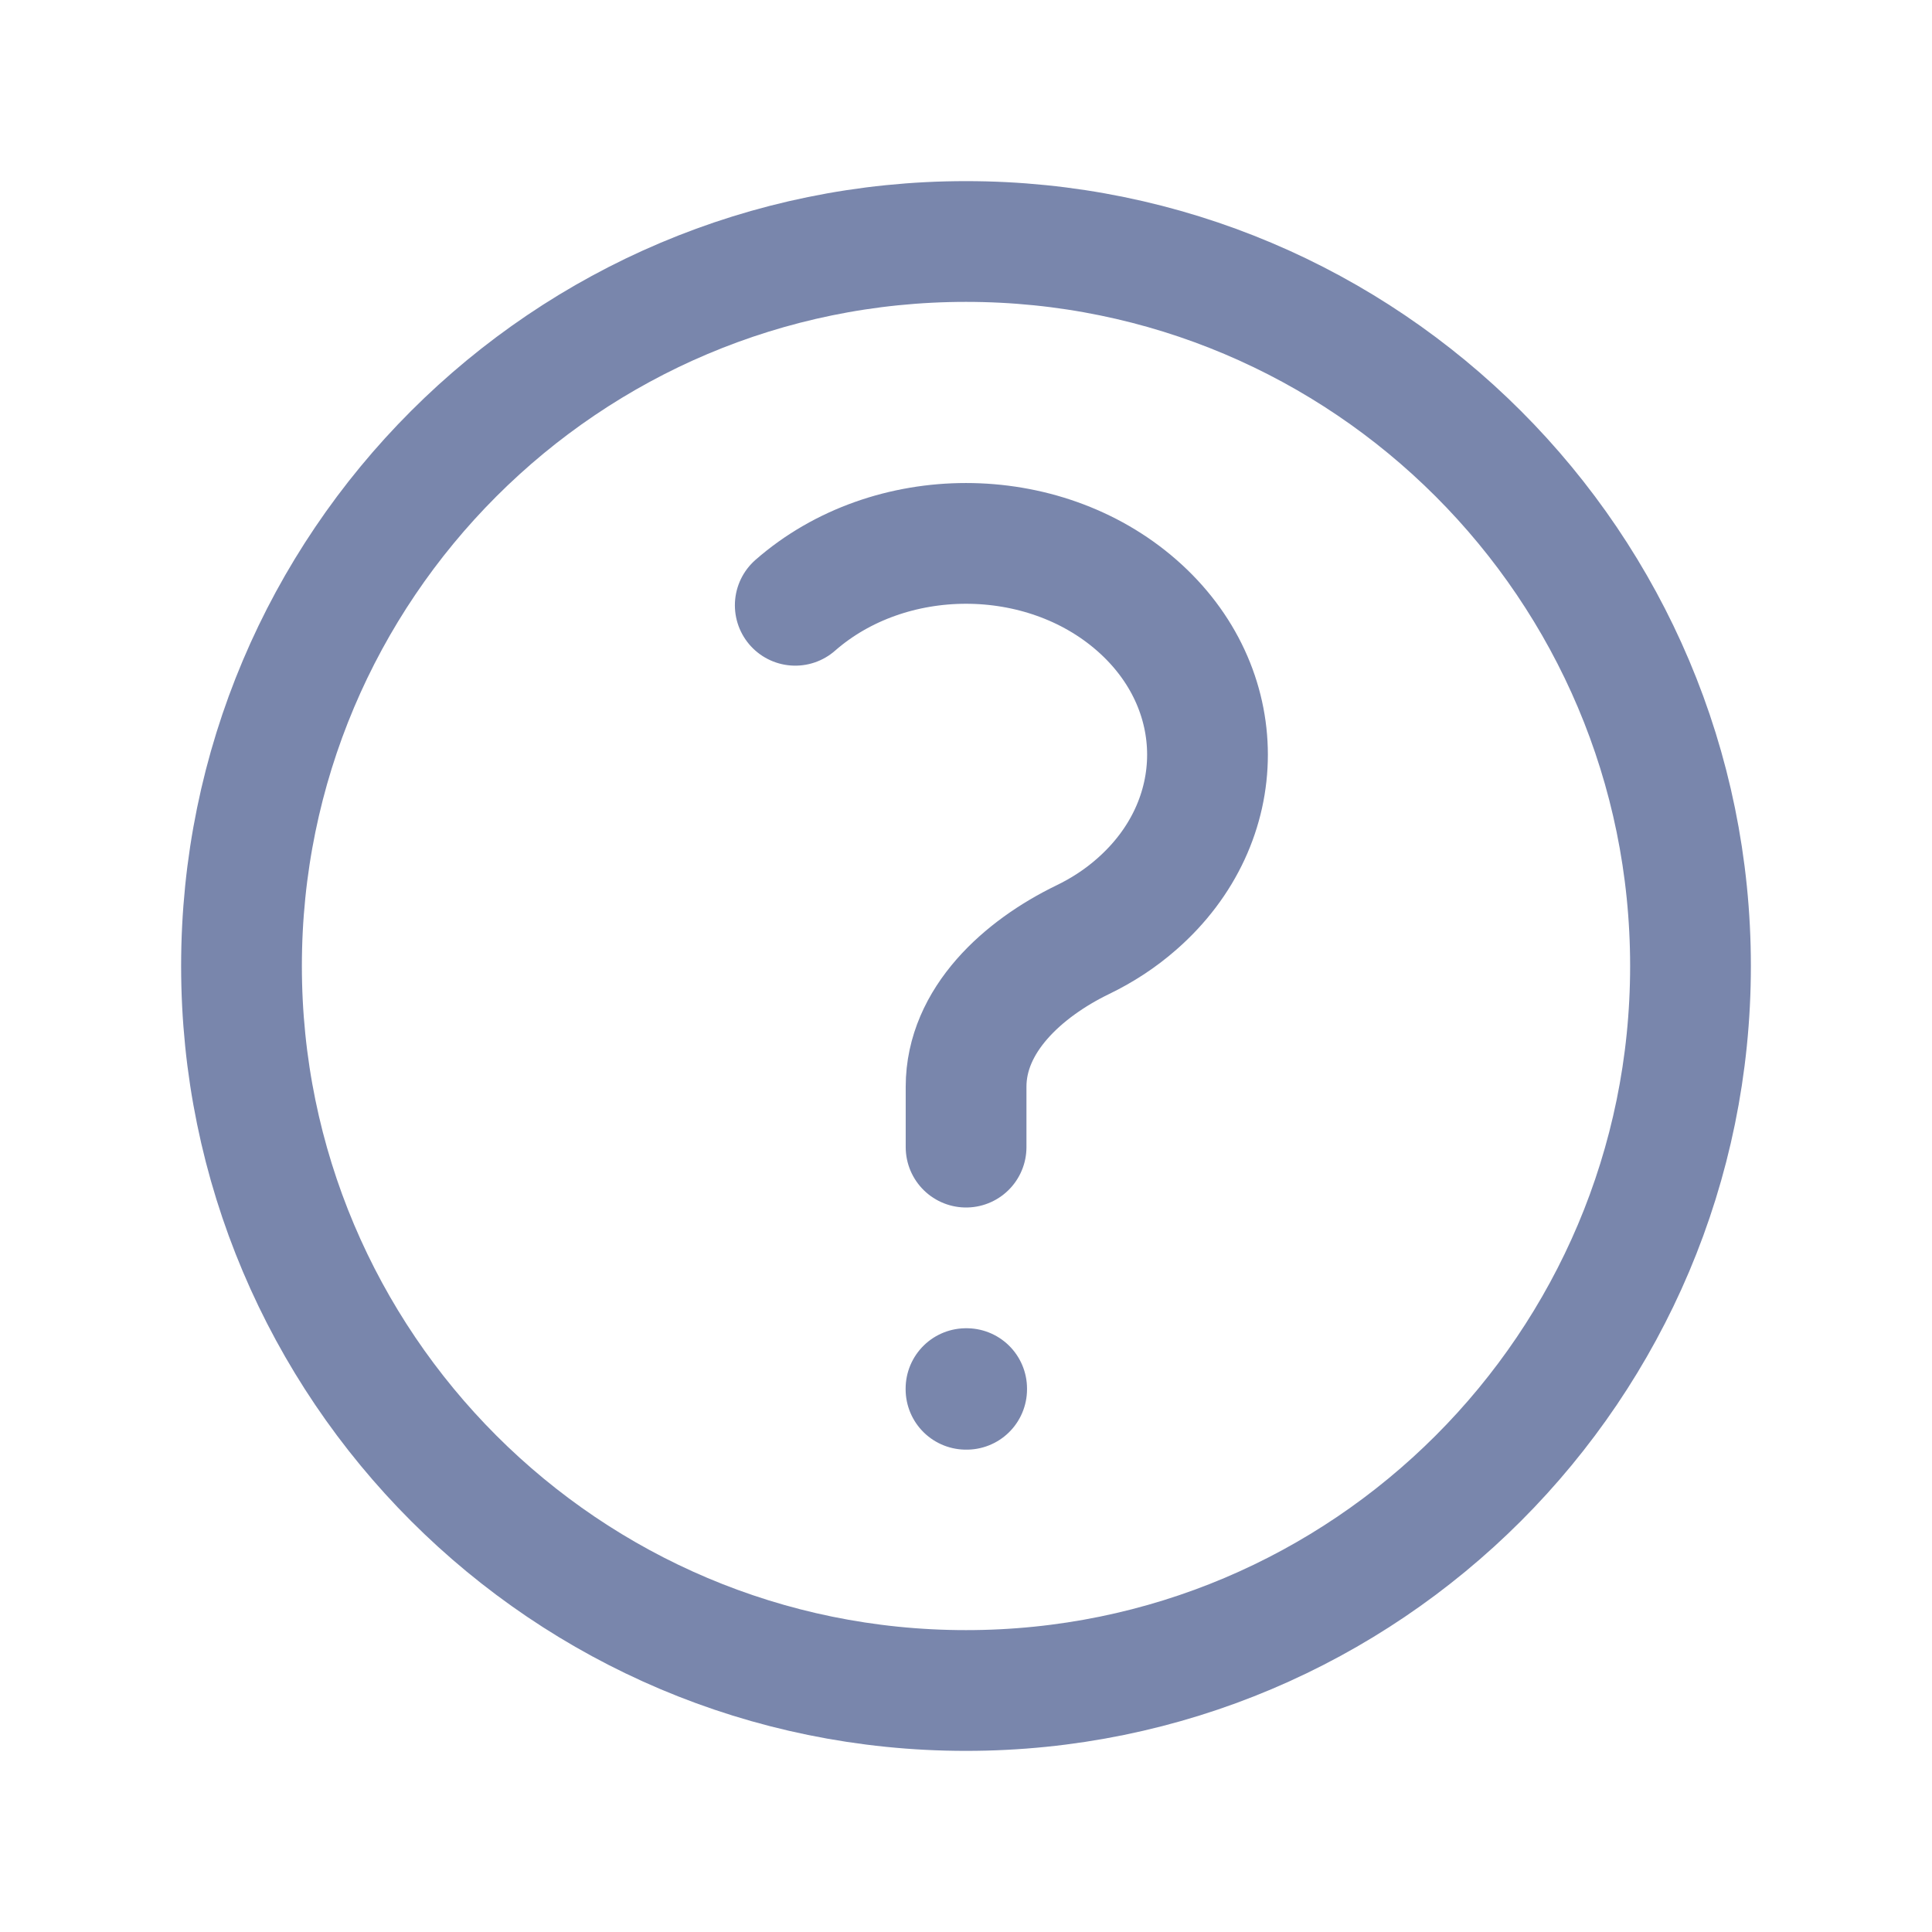
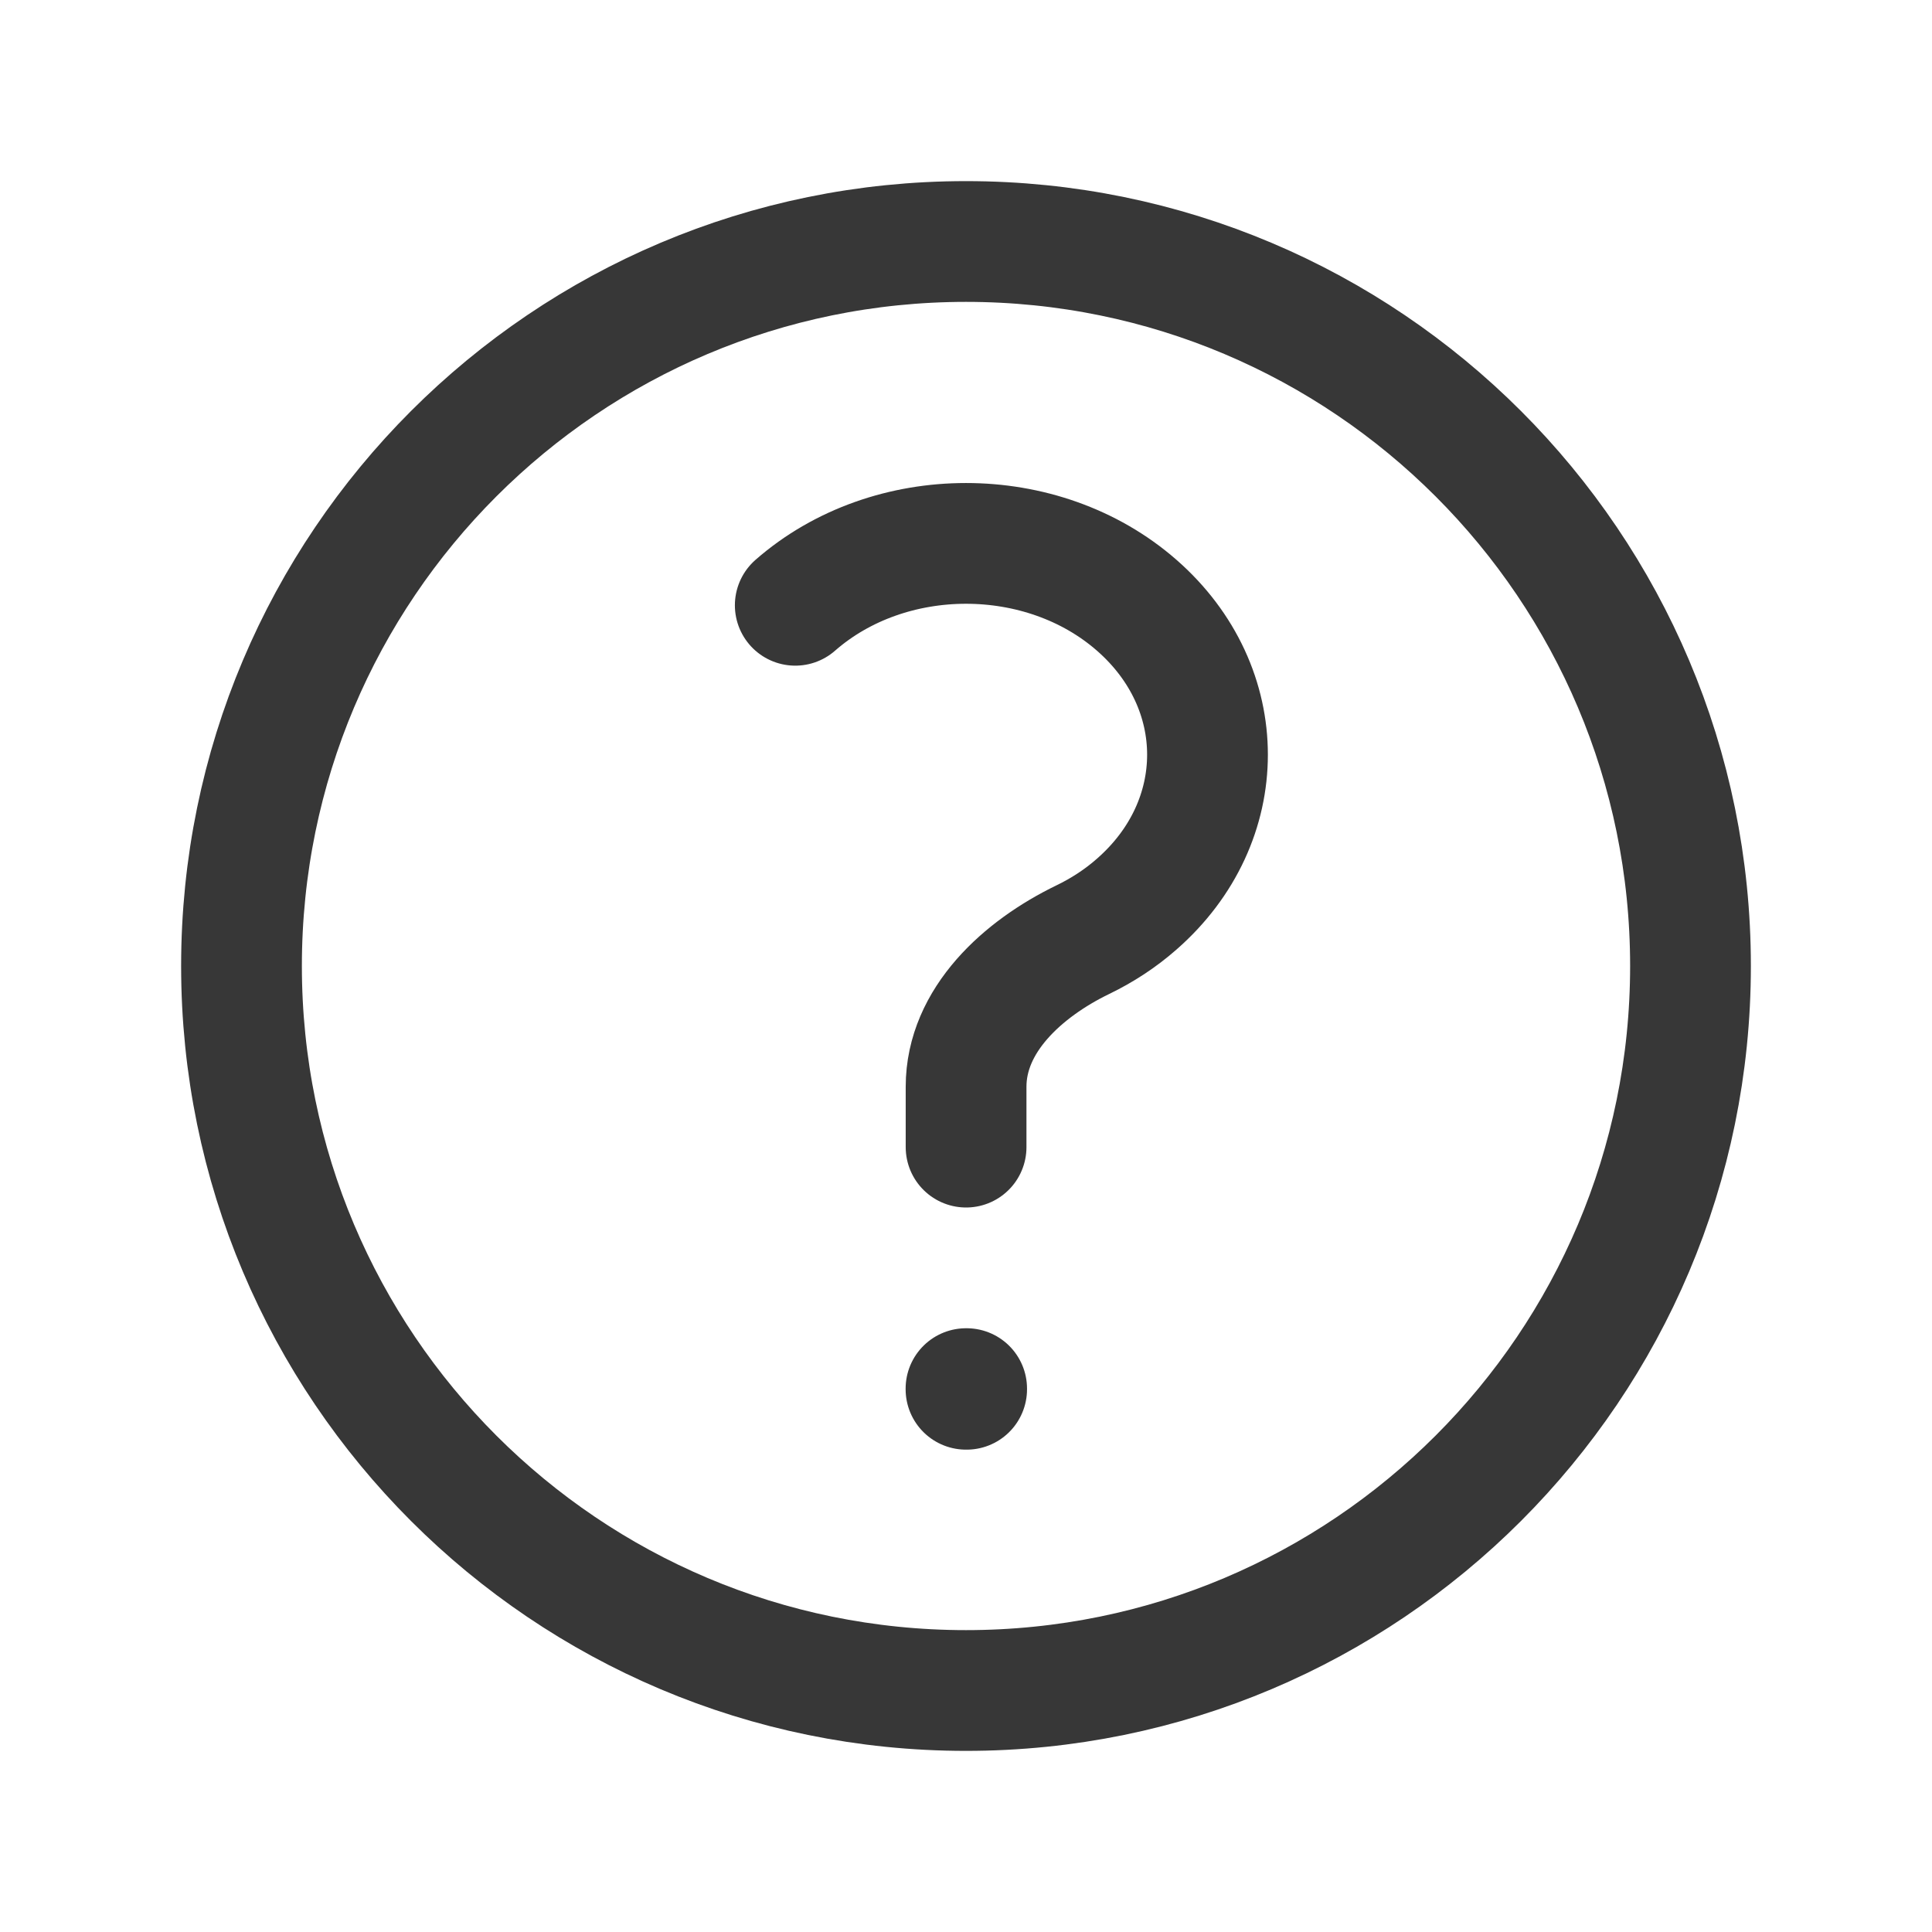
- <svg xmlns="http://www.w3.org/2000/svg" fill="none" viewBox="0 0 24 24" stroke-width="1.5" stroke="#7986AC" class="w-6 h-6">
+ <svg xmlns="http://www.w3.org/2000/svg" fill="none" viewBox="0 0 24 24" stroke-width="1.5" stroke="#373737" class="w-6 h-6">
  <path stroke-linecap="round" stroke-linejoin="round" d="M9.879 7.519c1.171-1.025 3.071-1.025 4.242 0 1.172 1.025 1.172 2.687 0 3.712-.203.179-.43.326-.67.442-.745.361-1.45.999-1.45 1.827v.75M21 12a9 9 0 1 1-18 0 9 9 0 0 1 18 0Zm-9 5.25h.008v.008H12v-.008Z" />
</svg>
